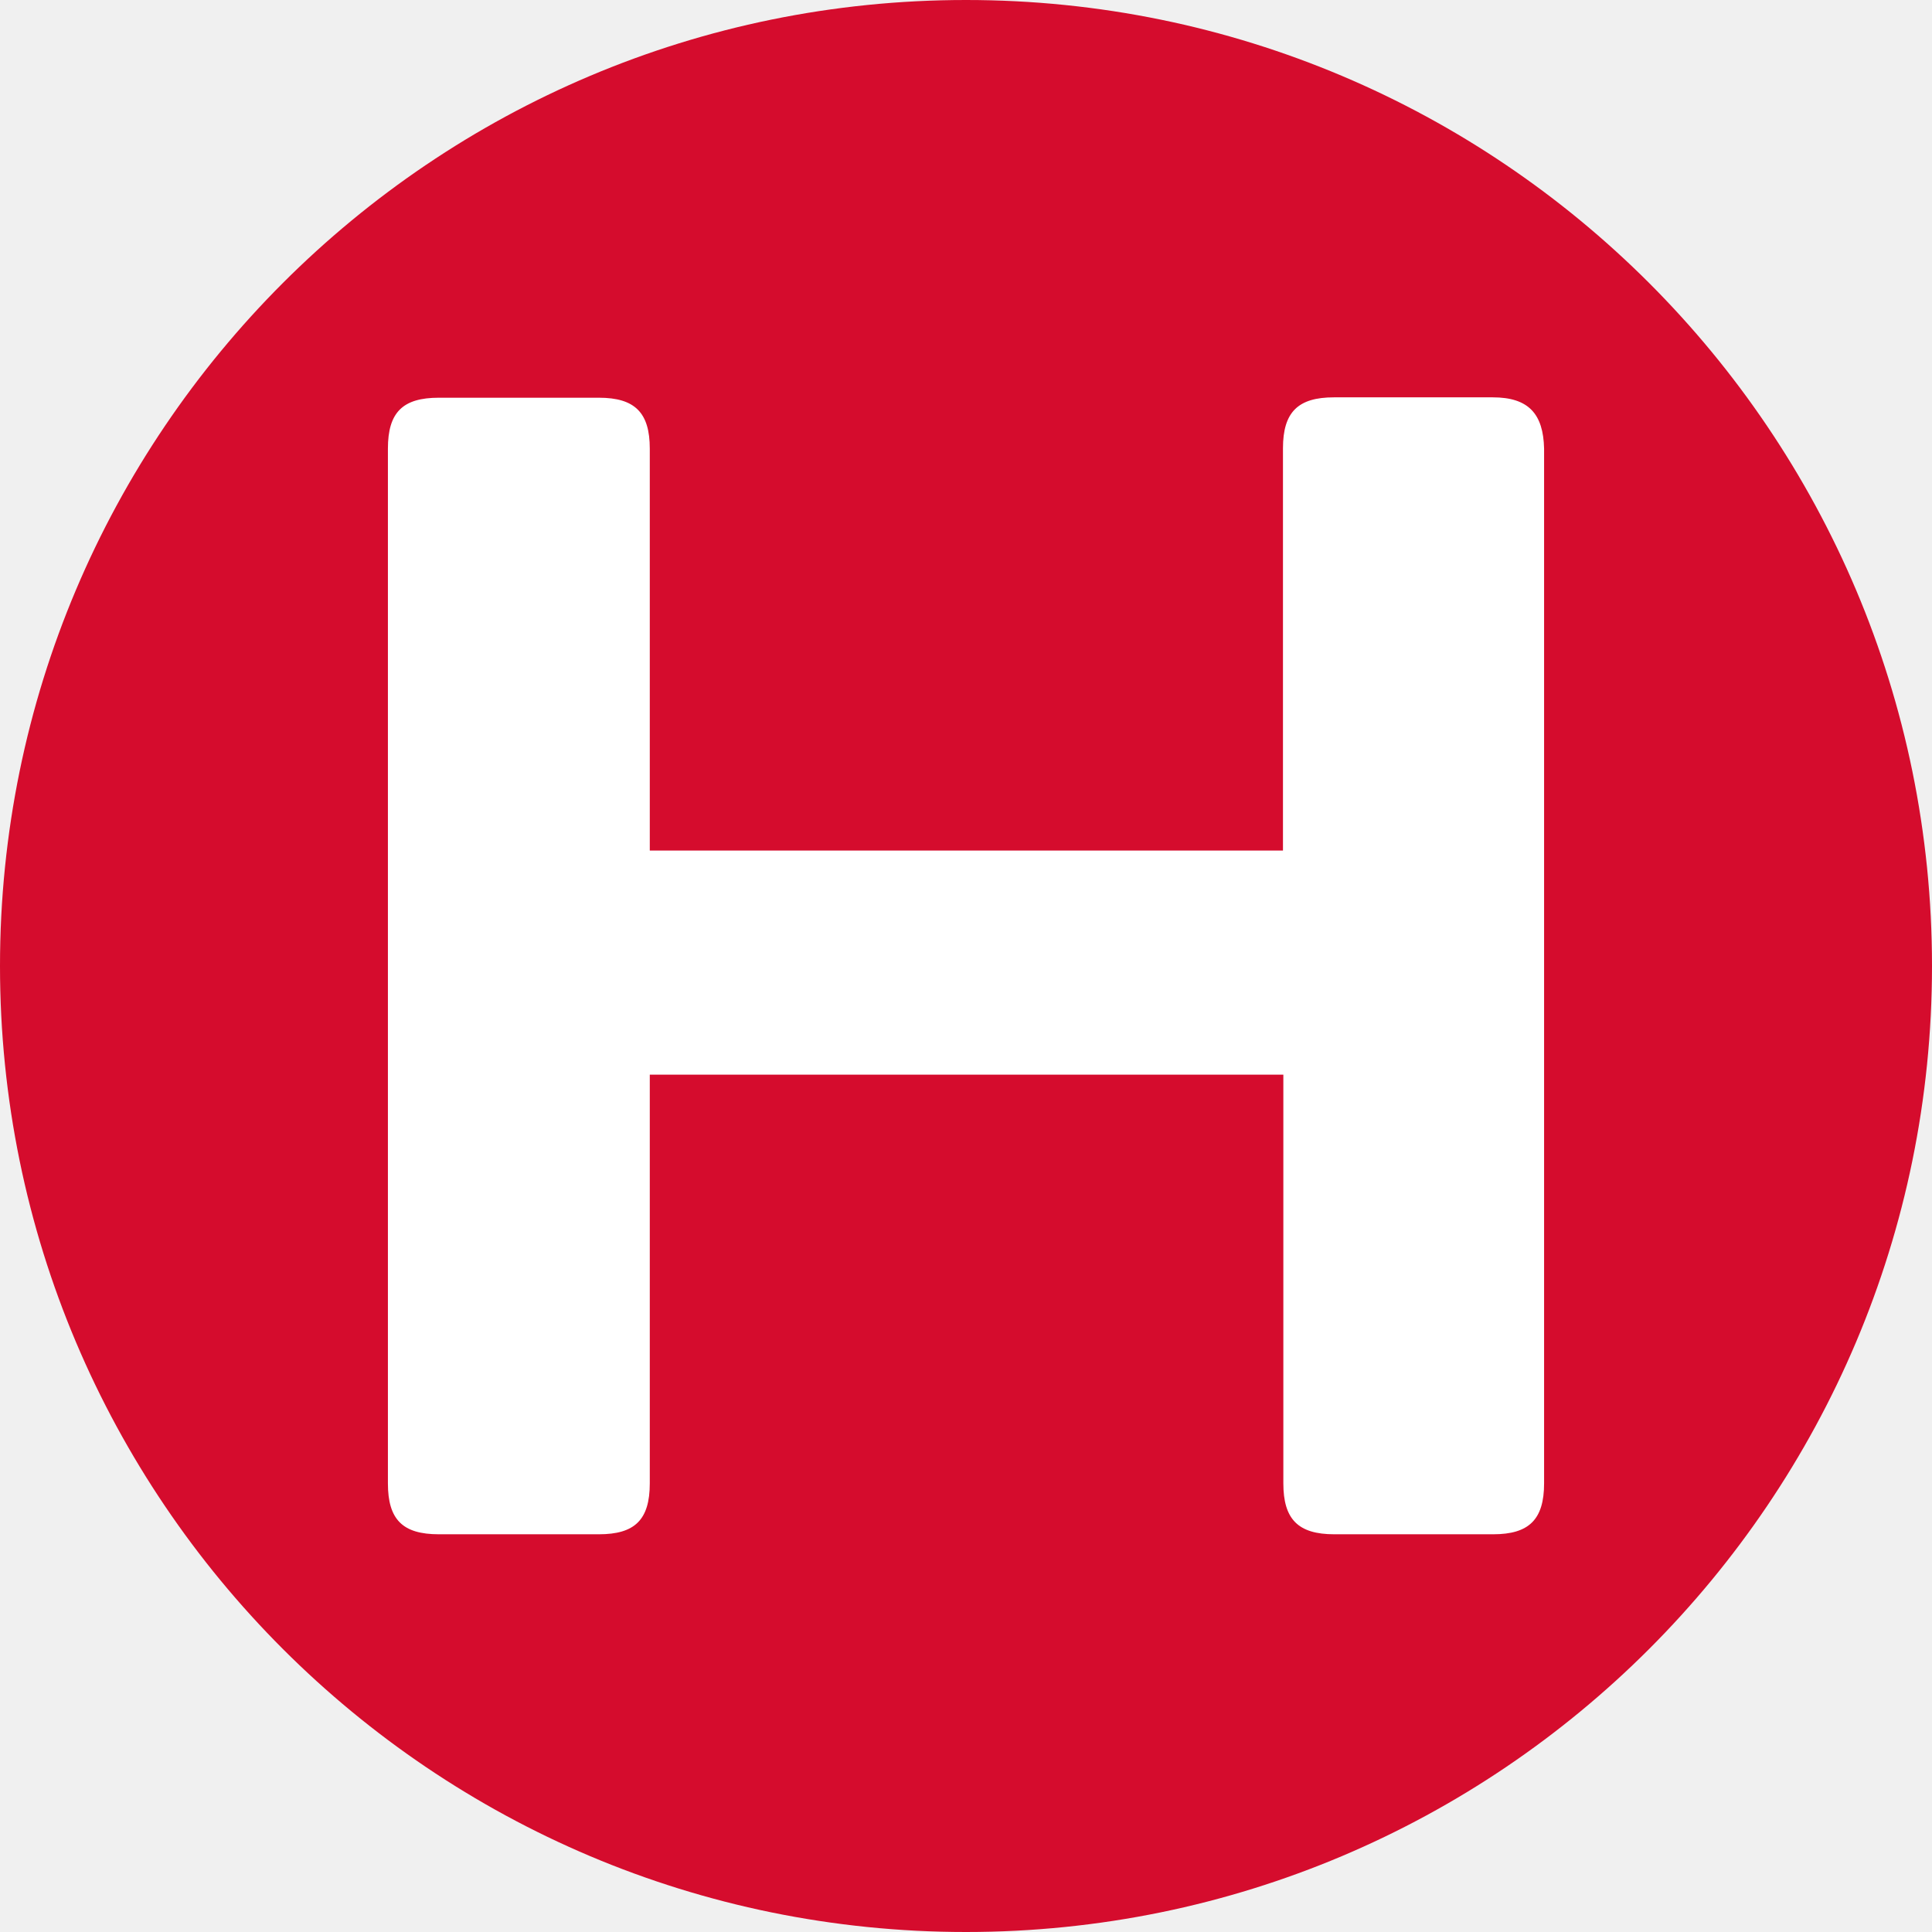
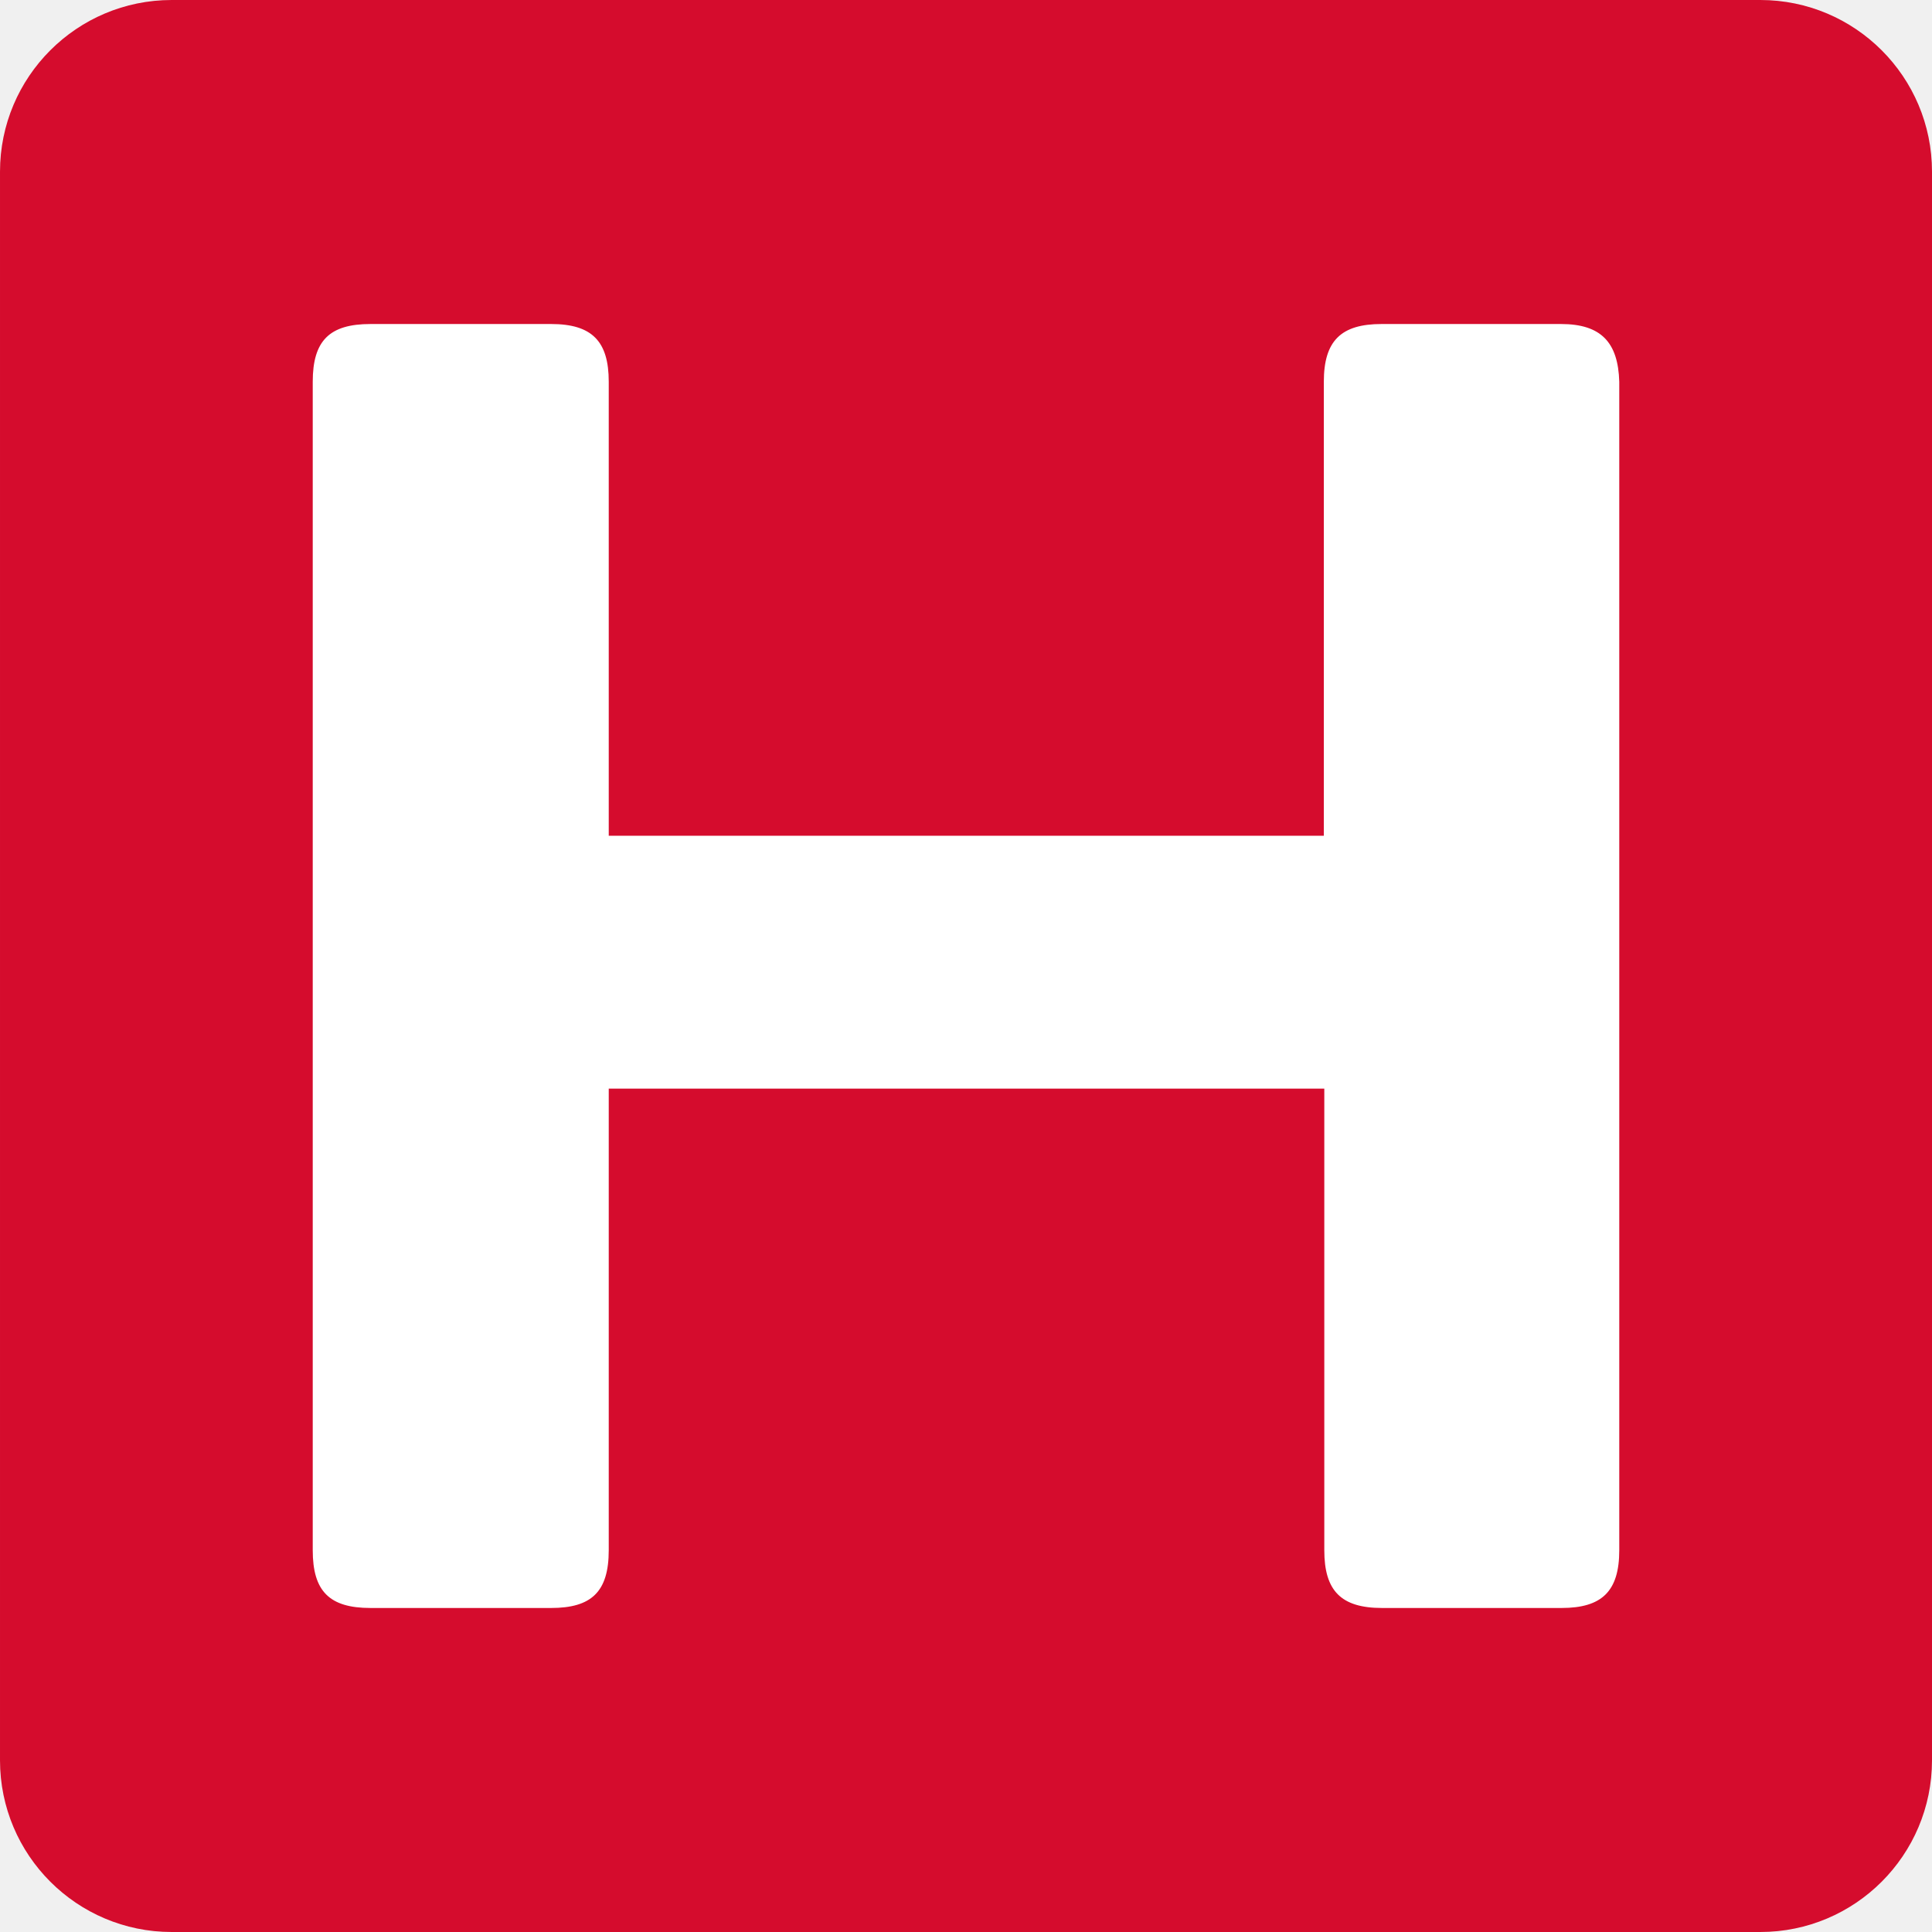
- <svg xmlns="http://www.w3.org/2000/svg" version="1.1" id="Layer_1" x="0px" y="0px" viewBox="0 0 512 512" style="enable-background:new 0 0 512 512;" xml:space="preserve">
-   <style type="text/css">
- 	.st0{fill:#D50C2D;}
- 	.st1{fill:#FFFFFF;}
- </style>
-   <g id="Ebene_2">
-     <circle class="st0" cx="256" cy="256" r="256" />
-     <path class="st1" d="M395.6,105.3h-42.1c-9.5,0-13.5,3.9-13.5,13.5v106.6H172.2V118.9c0-9.5-3.9-13.5-13.5-13.5h-42.4   c-9.6,0-13.5,3.9-13.5,13.5v274.2c0,9.6,3.9,13.5,13.5,13.5h42.4c9.5,0,13.5-3.8,13.5-13.5V284.8h167.9v108.3   c0,9.5,3.9,13.5,13.5,13.5h42.1c9.5,0,13.5-3.9,13.5-13.5V118.9C409,109.7,405.1,105.3,395.6,105.3z" />
+ <svg xmlns="http://www.w3.org/2000/svg" width="180px" height="180px" viewBox="0 0 180 180" version="1.1">
+   <g id="Page-1" stroke="none" stroke-width="1" fill="none" fill-rule="evenodd">
+     <g id="simple-icons:hetzner" transform="translate(0.0002, 0)">
+       <rect id="ViewBox" x="0" y="0" width="180" height="180" rx="16" />
+       <path d="M0,16 L0,164 C1.77635684e-15,172.837 7.163,180 16,180 L164,180 C172.837,180 180,172.837 180,164 L180,16 C180,7.163 172.837,-3.55271368e-15 164,0 L16,0 C7.163,1.77635684e-15 0,7.163 0,16 Z" id="Path" fill="#D50C2D" fill-rule="nonzero" />
+       <path d="M34.515,30.188 L51.345,30.188 C55.163,30.188 56.715,31.8 56.715,35.565 L56.715,77.865 L123.338,77.865 L123.338,35.565 C123.338,31.747 124.95,30.188 128.715,30.188 L145.433,30.188 C149.183,30.188 150.757,31.913 150.863,35.565 L150.863,144.435 C150.863,148.252 149.25,149.812 145.485,149.812 L128.76,149.812 C124.935,149.812 123.382,148.2 123.382,144.435 L123.382,101.422 L56.715,101.422 L56.715,144.435 C56.715,148.305 55.102,149.812 51.345,149.812 L34.515,149.812 C30.69,149.812 29.137,148.252 29.137,144.435 L29.137,35.565 C29.137,31.747 30.69,30.188 34.515,30.188" id="Path" fill="#FFFFFF" fill-rule="nonzero" />
+     </g>
  </g>
</svg>
